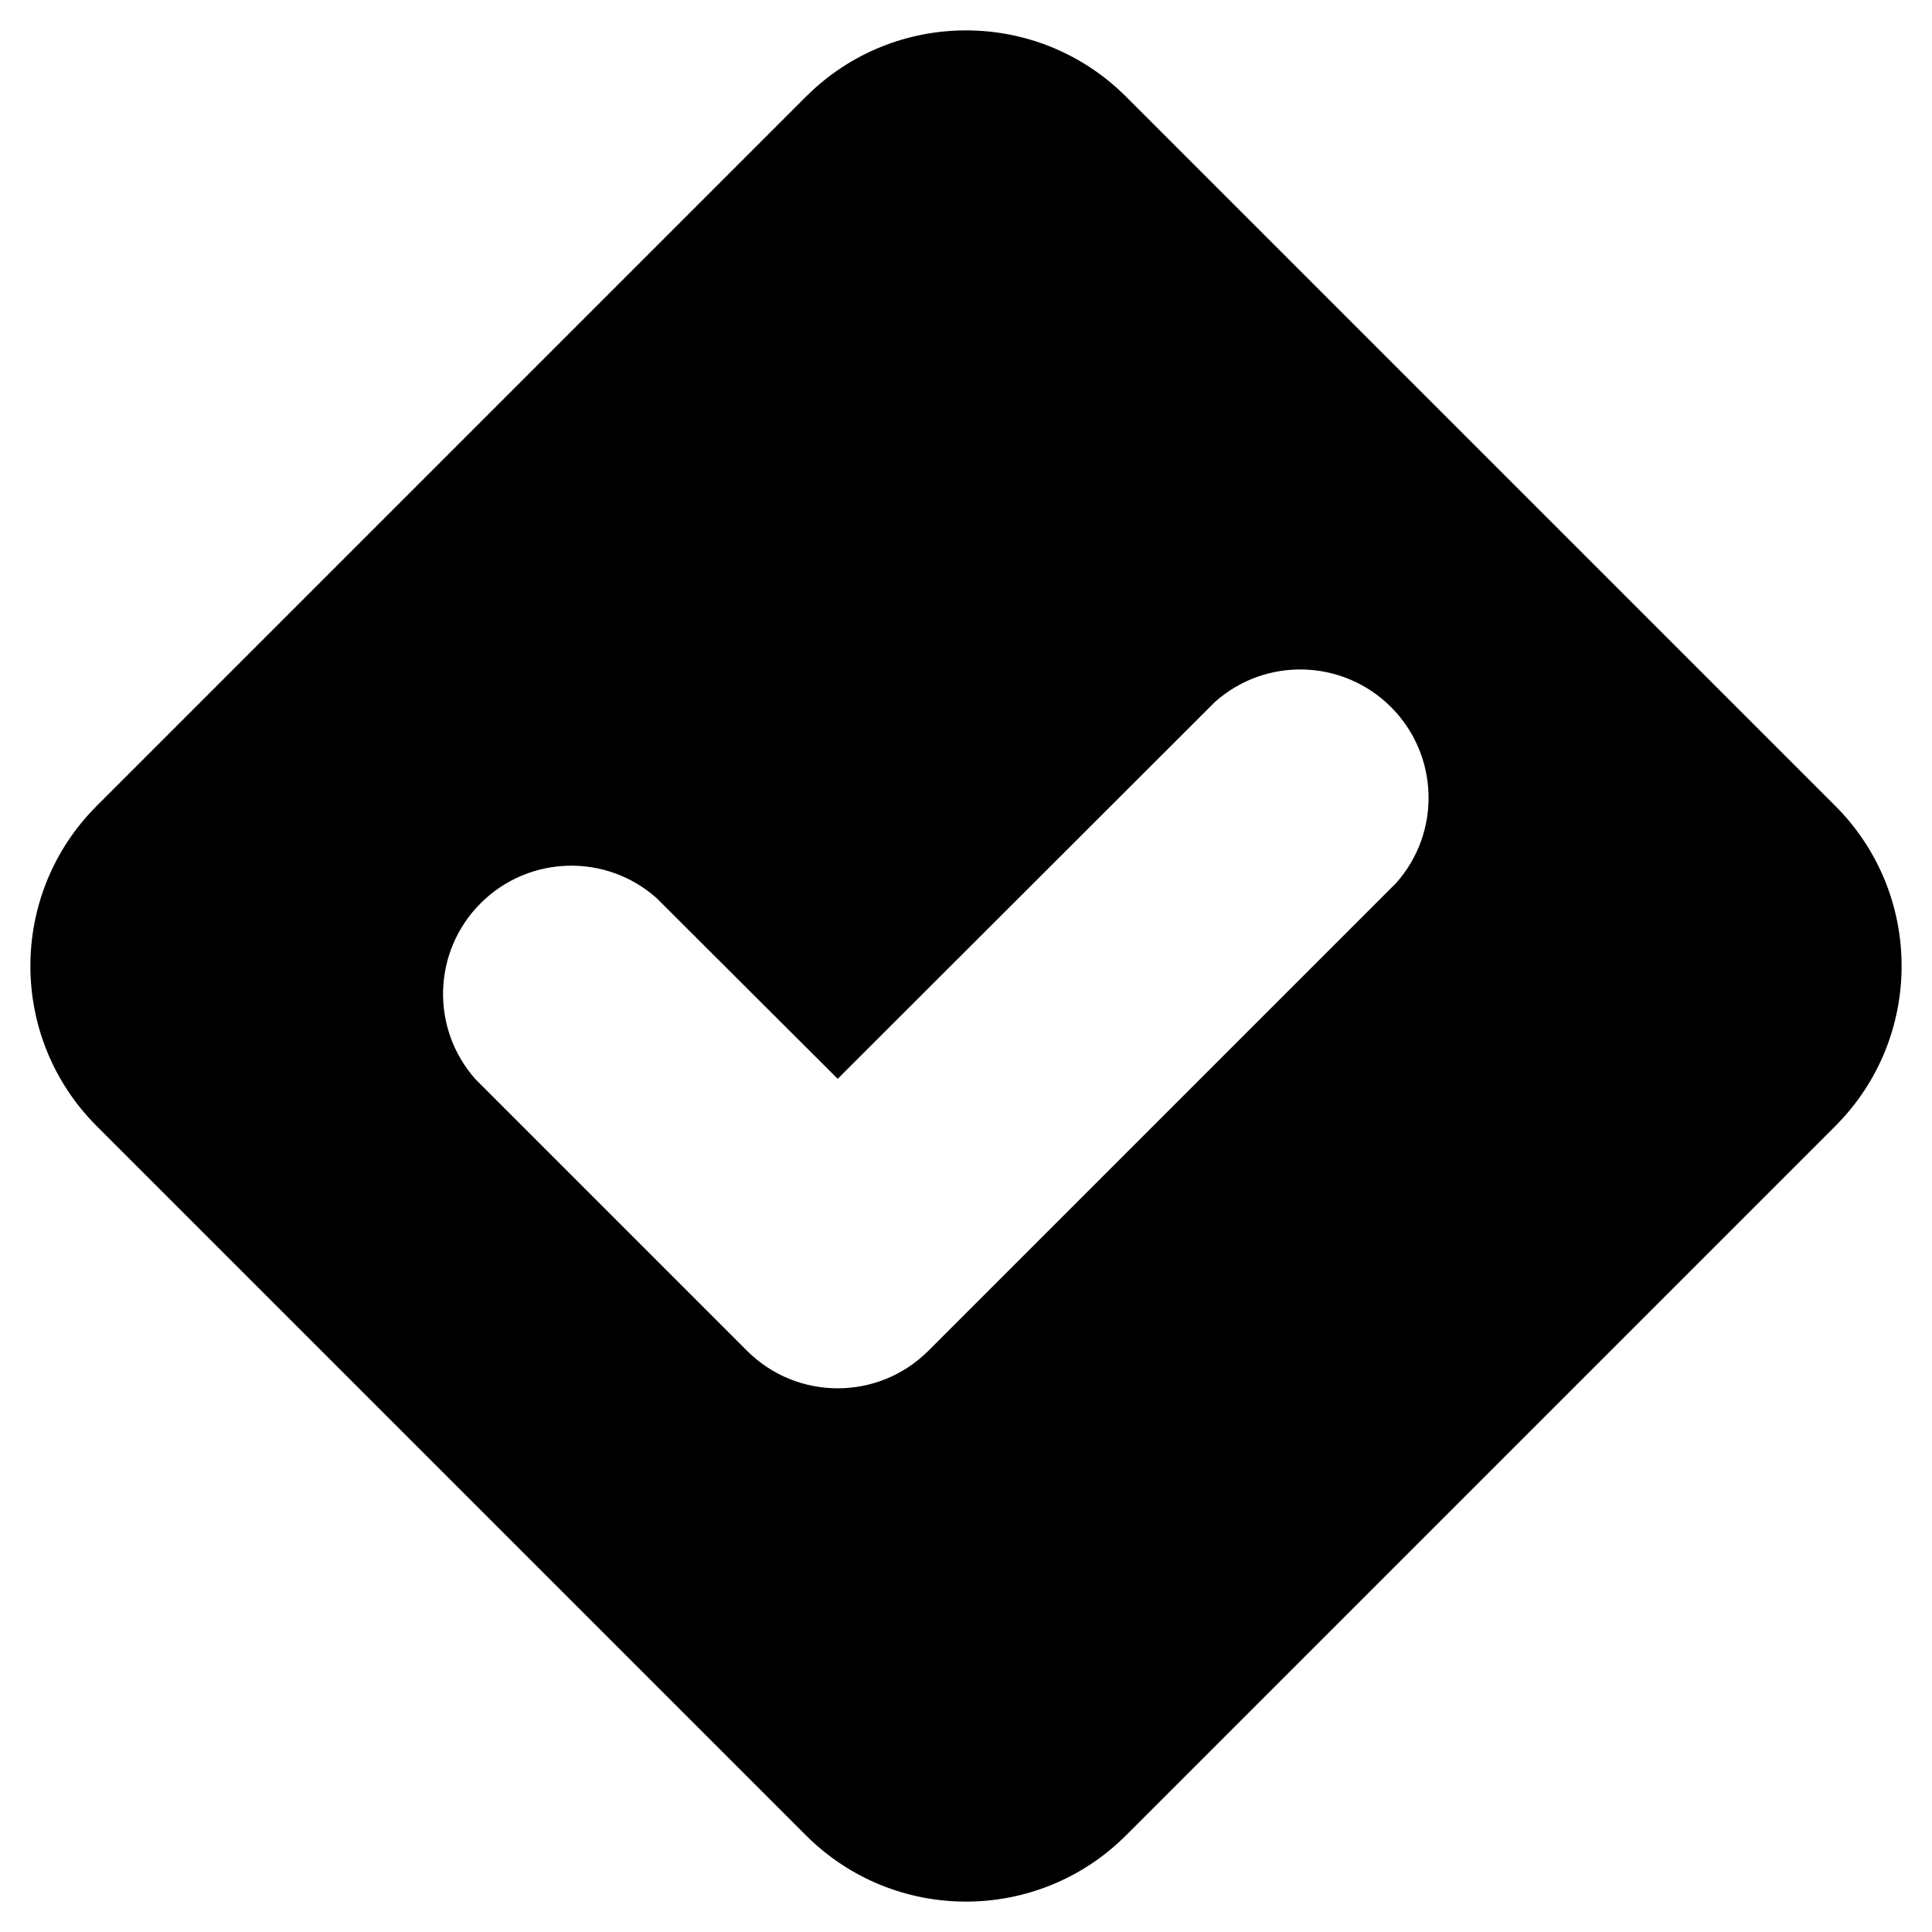
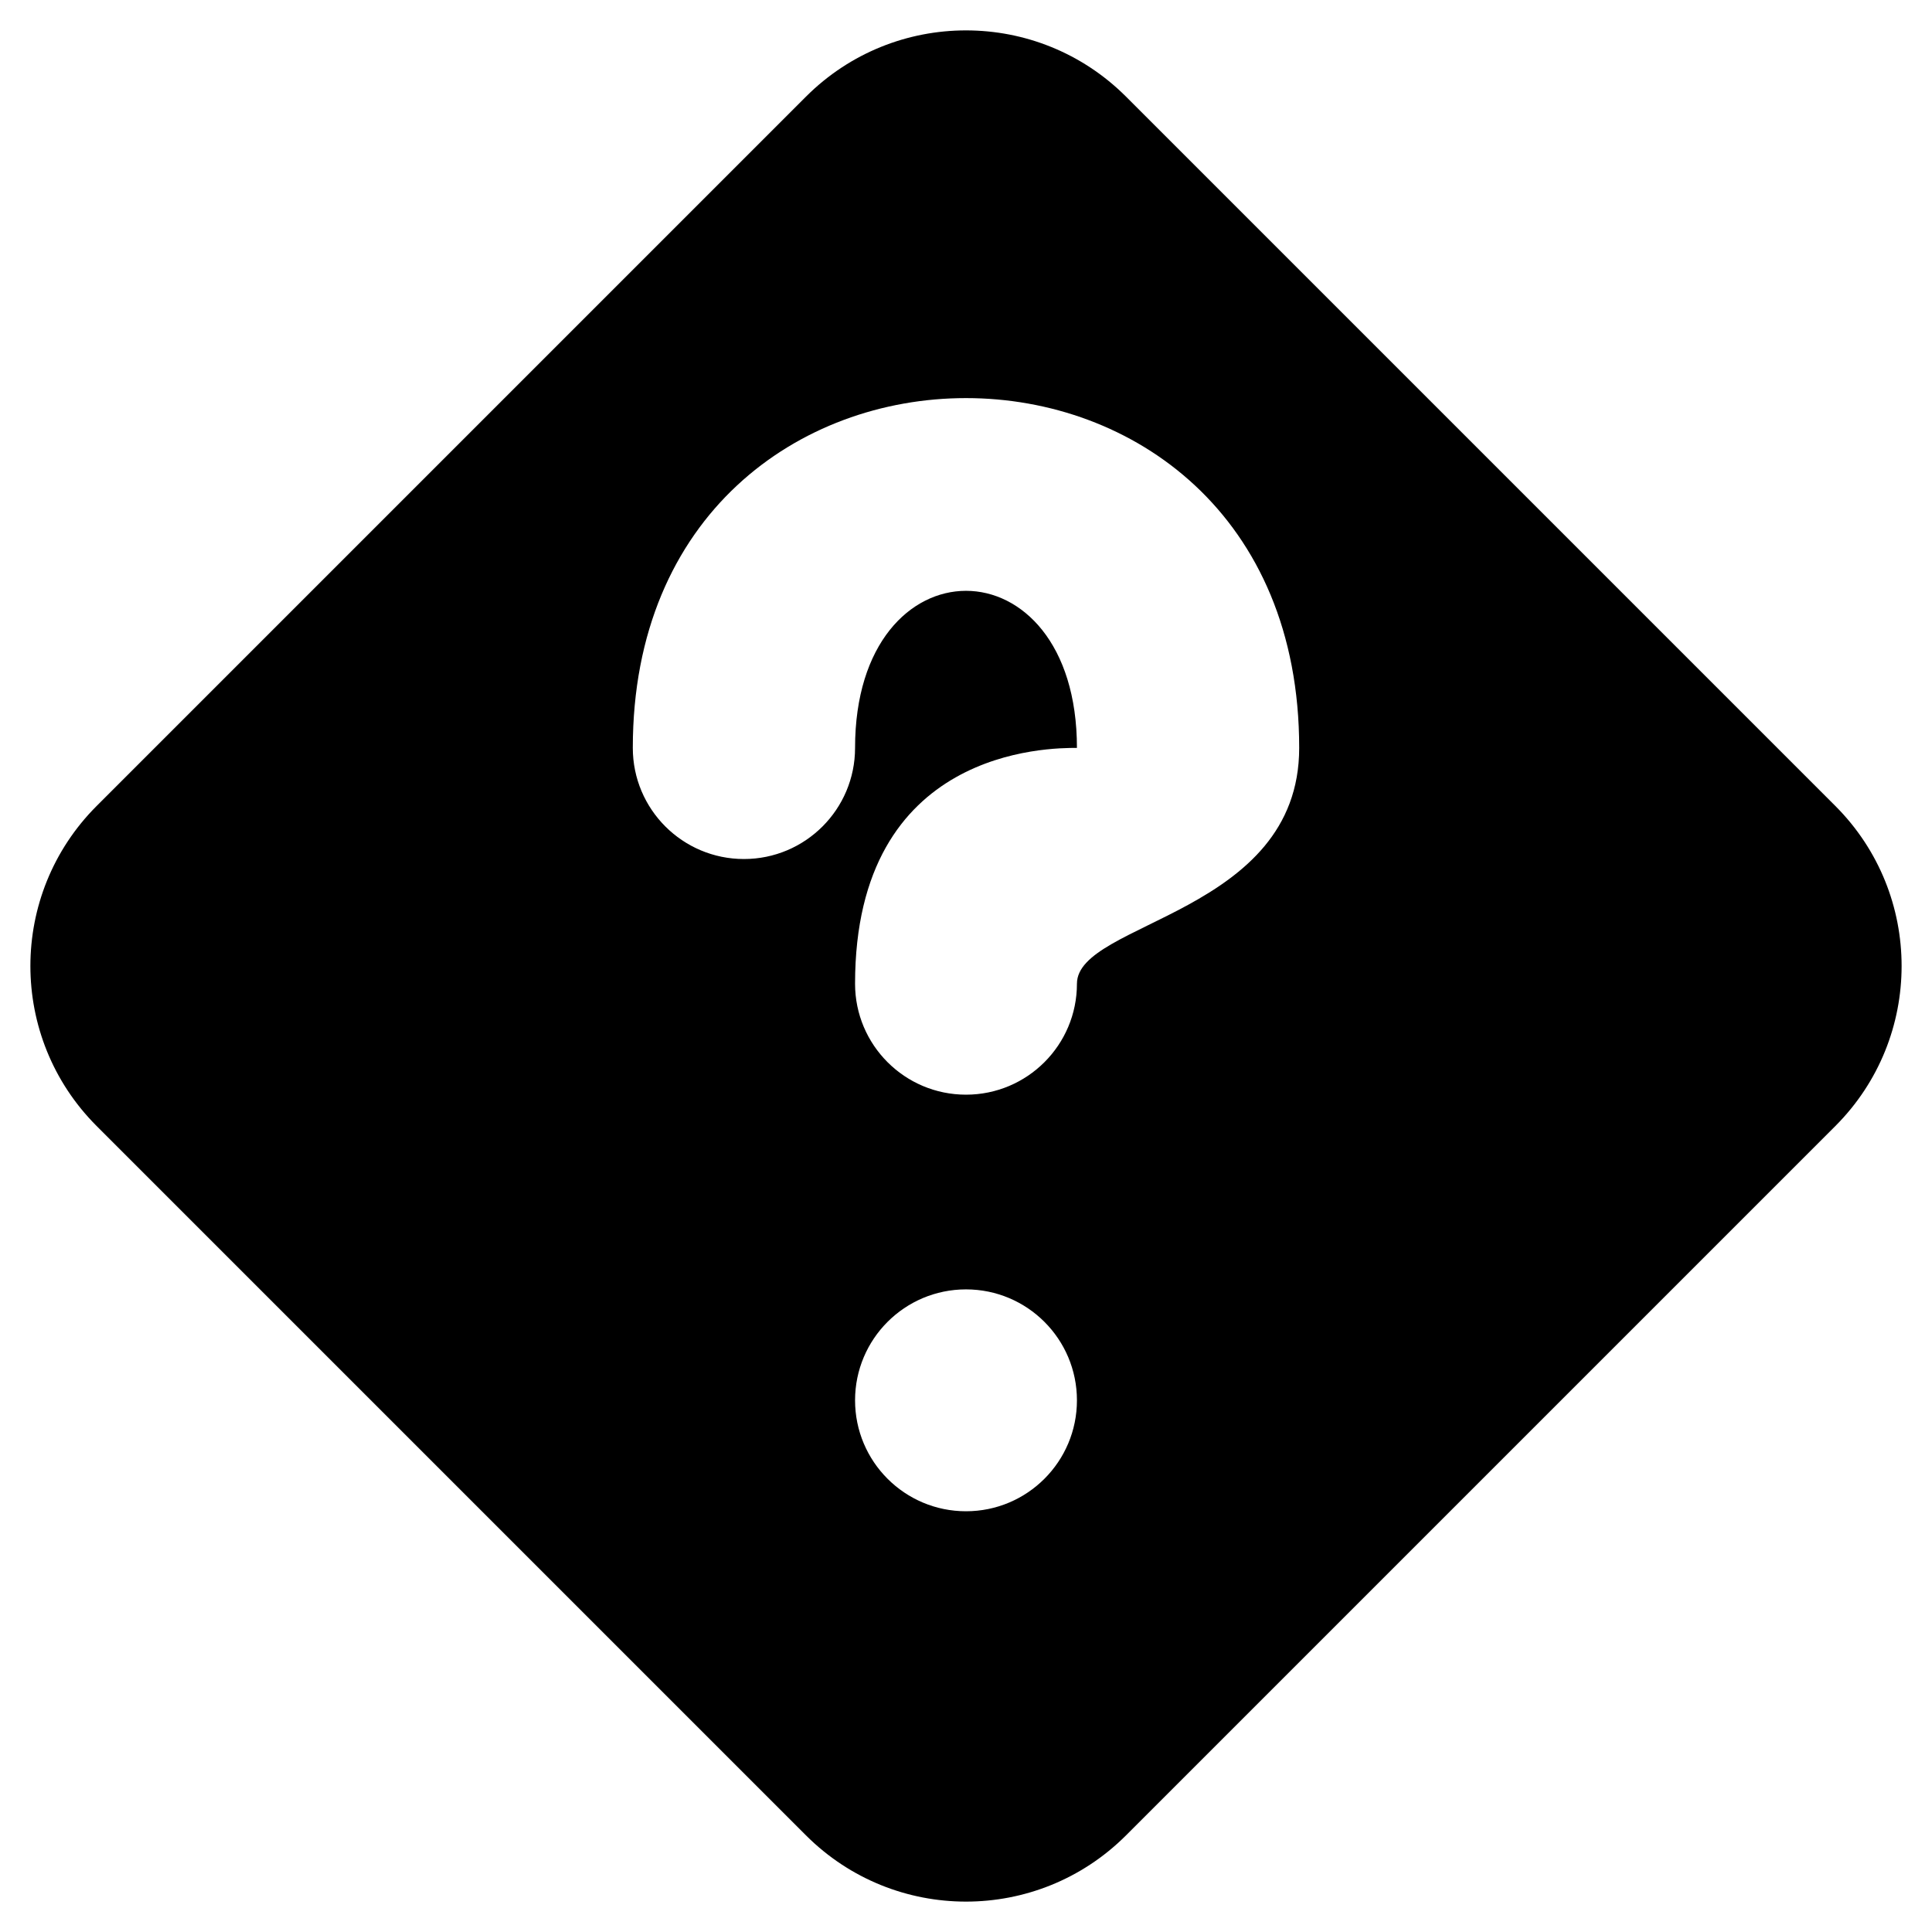
<svg xmlns="http://www.w3.org/2000/svg" viewBox="0 0 512 512" fill="currentColor">
-   <path fill-rule="evenodd" d="M213.6 25.6a60 60 0 0 1 84.8 0l188 188a60 60 0 0 1 0 84.8l-188 188a60 60 0 0 1-84.8 0l-188-188a60 60 0 0 1 0-84.8z M174 238l48 47.9L322 186a34 34 0 0 1 48 48L246 358a34 34 0 0 1-48 0l-72-72a34 34 0 0 1 48-48z" />
+   <path fill-rule="evenodd" d="M213.6 25.6a60 60 0 0 1 84.8 0l188 188a60 60 0 0 1 0 84.8l-188 188a60 60 0 0 1-84.8 0l-188-188a60 60 0 0 1 0-84.8z M167.7 198.2C167.7 74.6 344.3 74.6 344.3 198.2C344.3 242.3 285.4 244.2 285.4 260.7A29.4 29.4 0 0 1 226.6 260.7C226.6 198.2 278.1 198.2 285.4 198.2C285.4 142.7 226.6 142.7 226.6 198.2A29.4 29.4 0 0 1 167.7 198.2z M285.4 371.1A29.4 29.4 0 1 1 226.6 371.1A29.4 29.4 0 1 1 285.4 371.1z" />
</svg>
